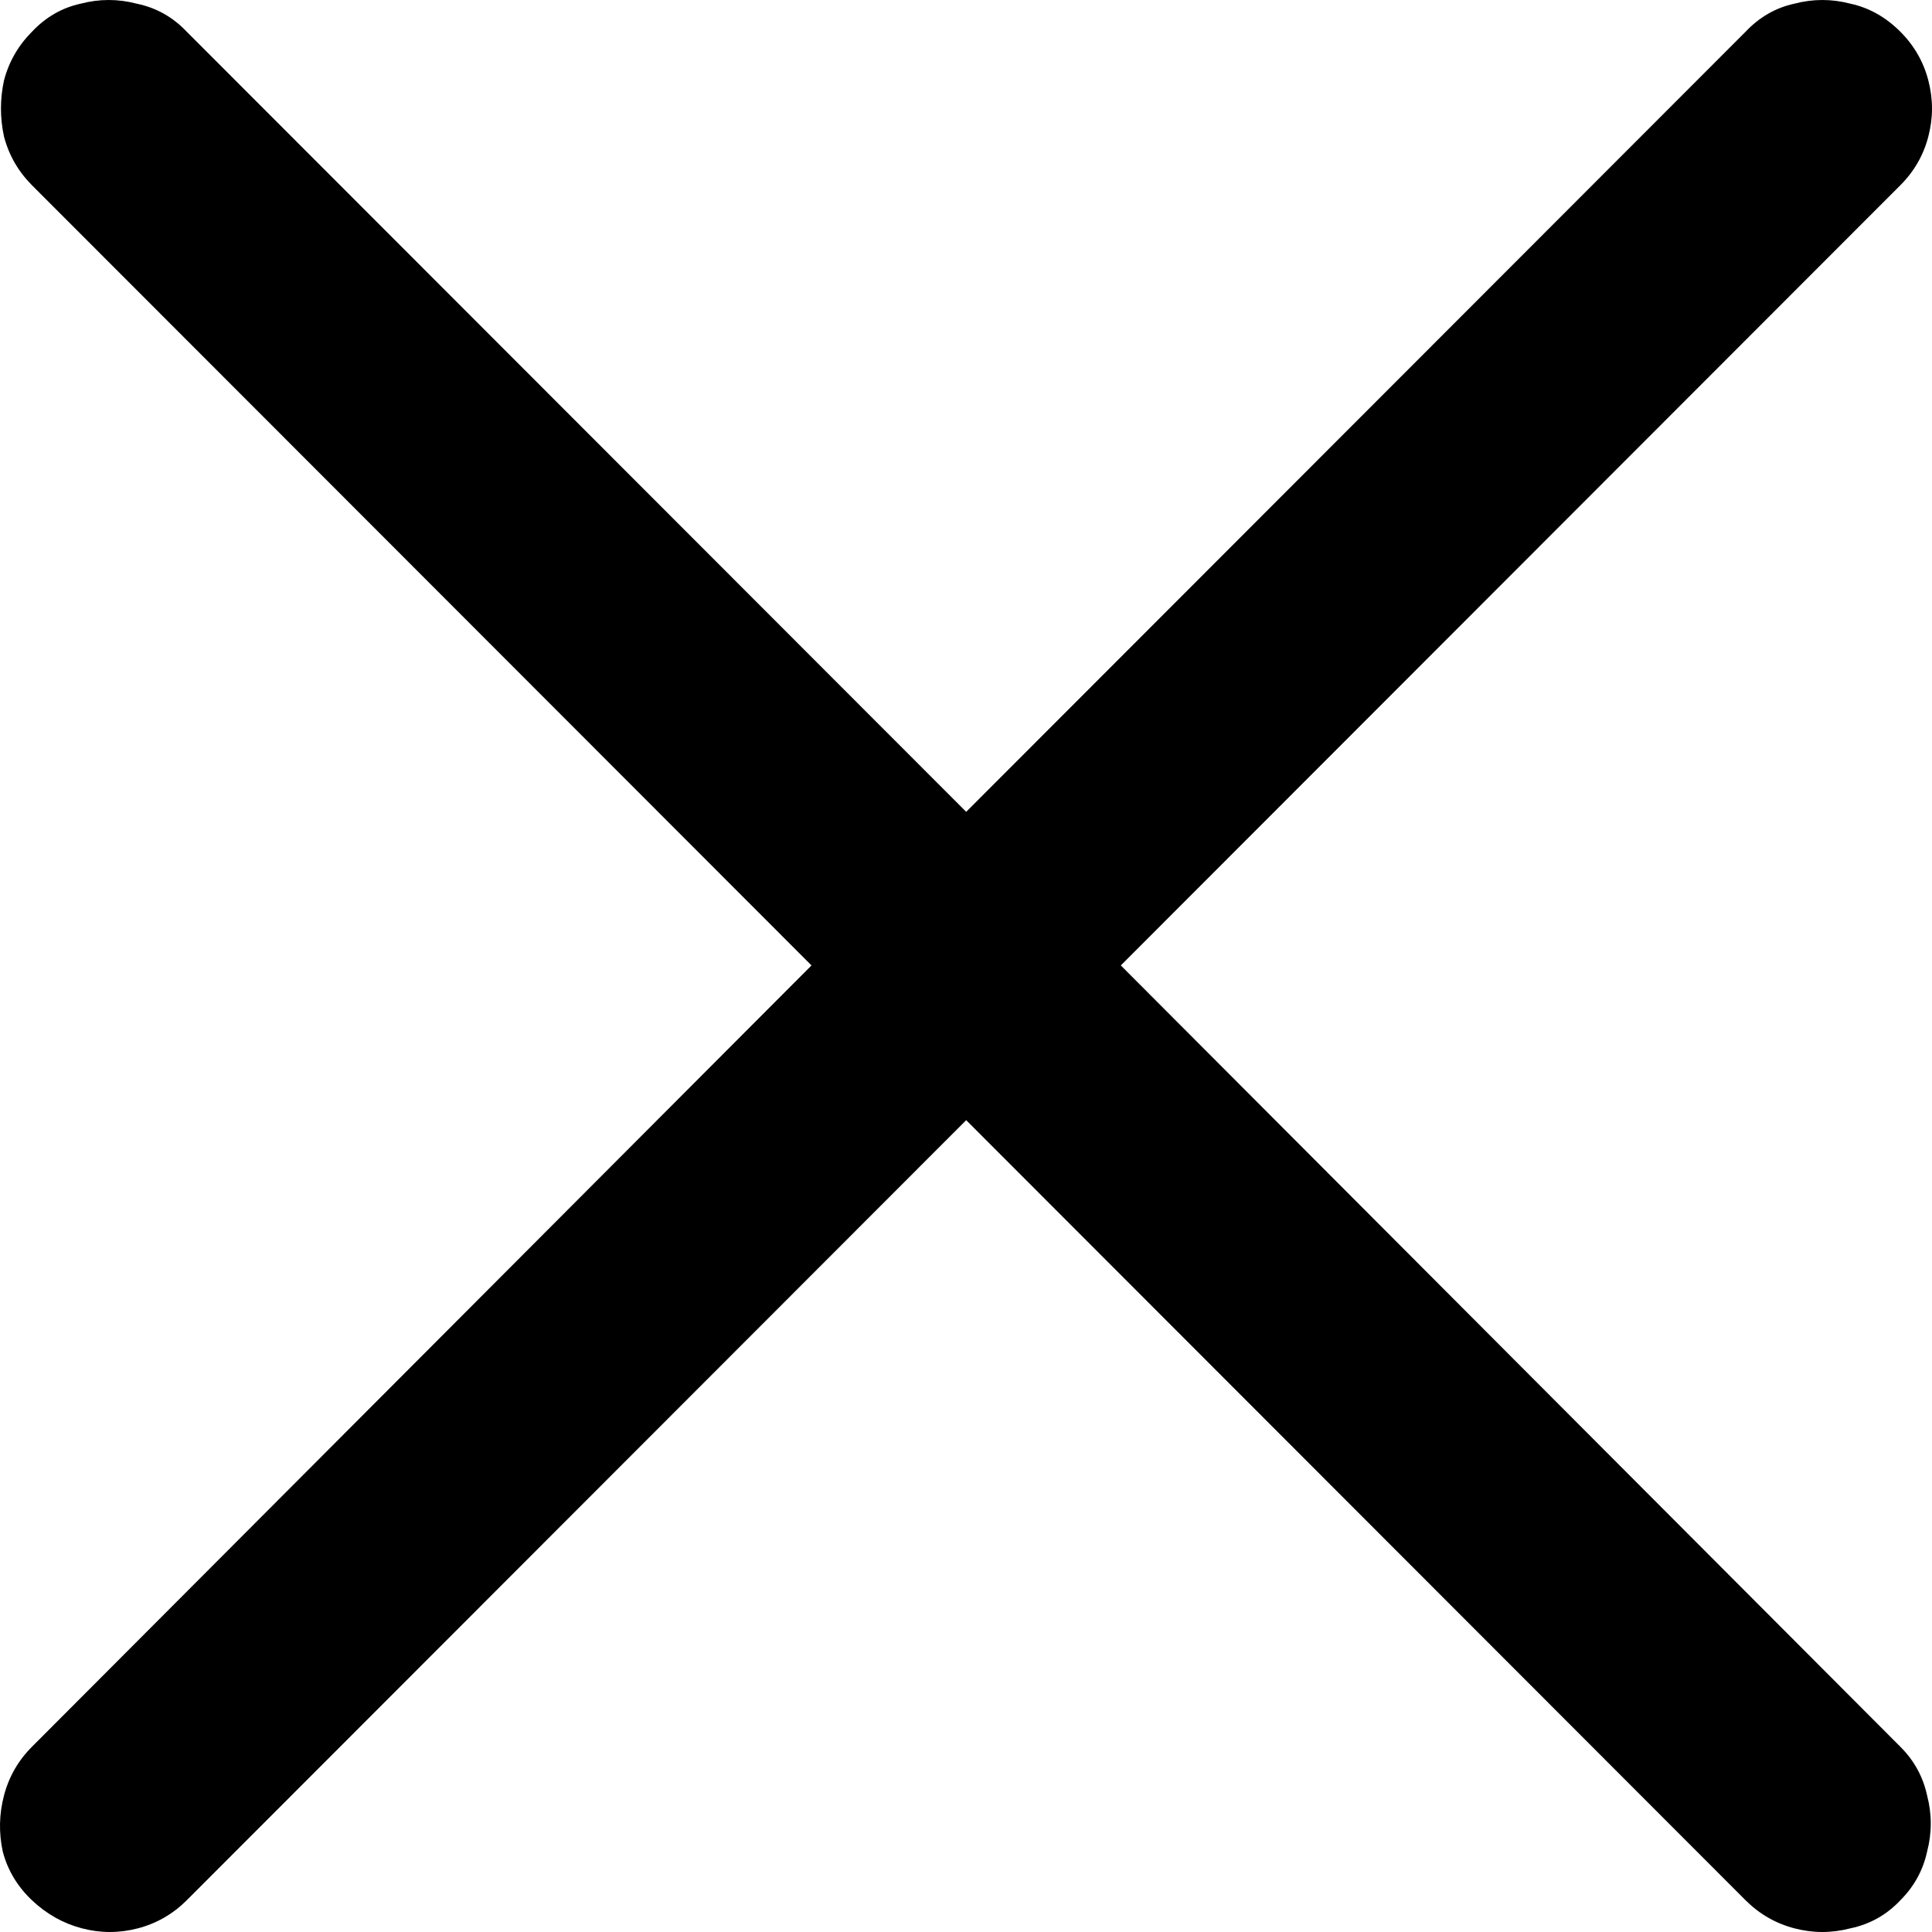
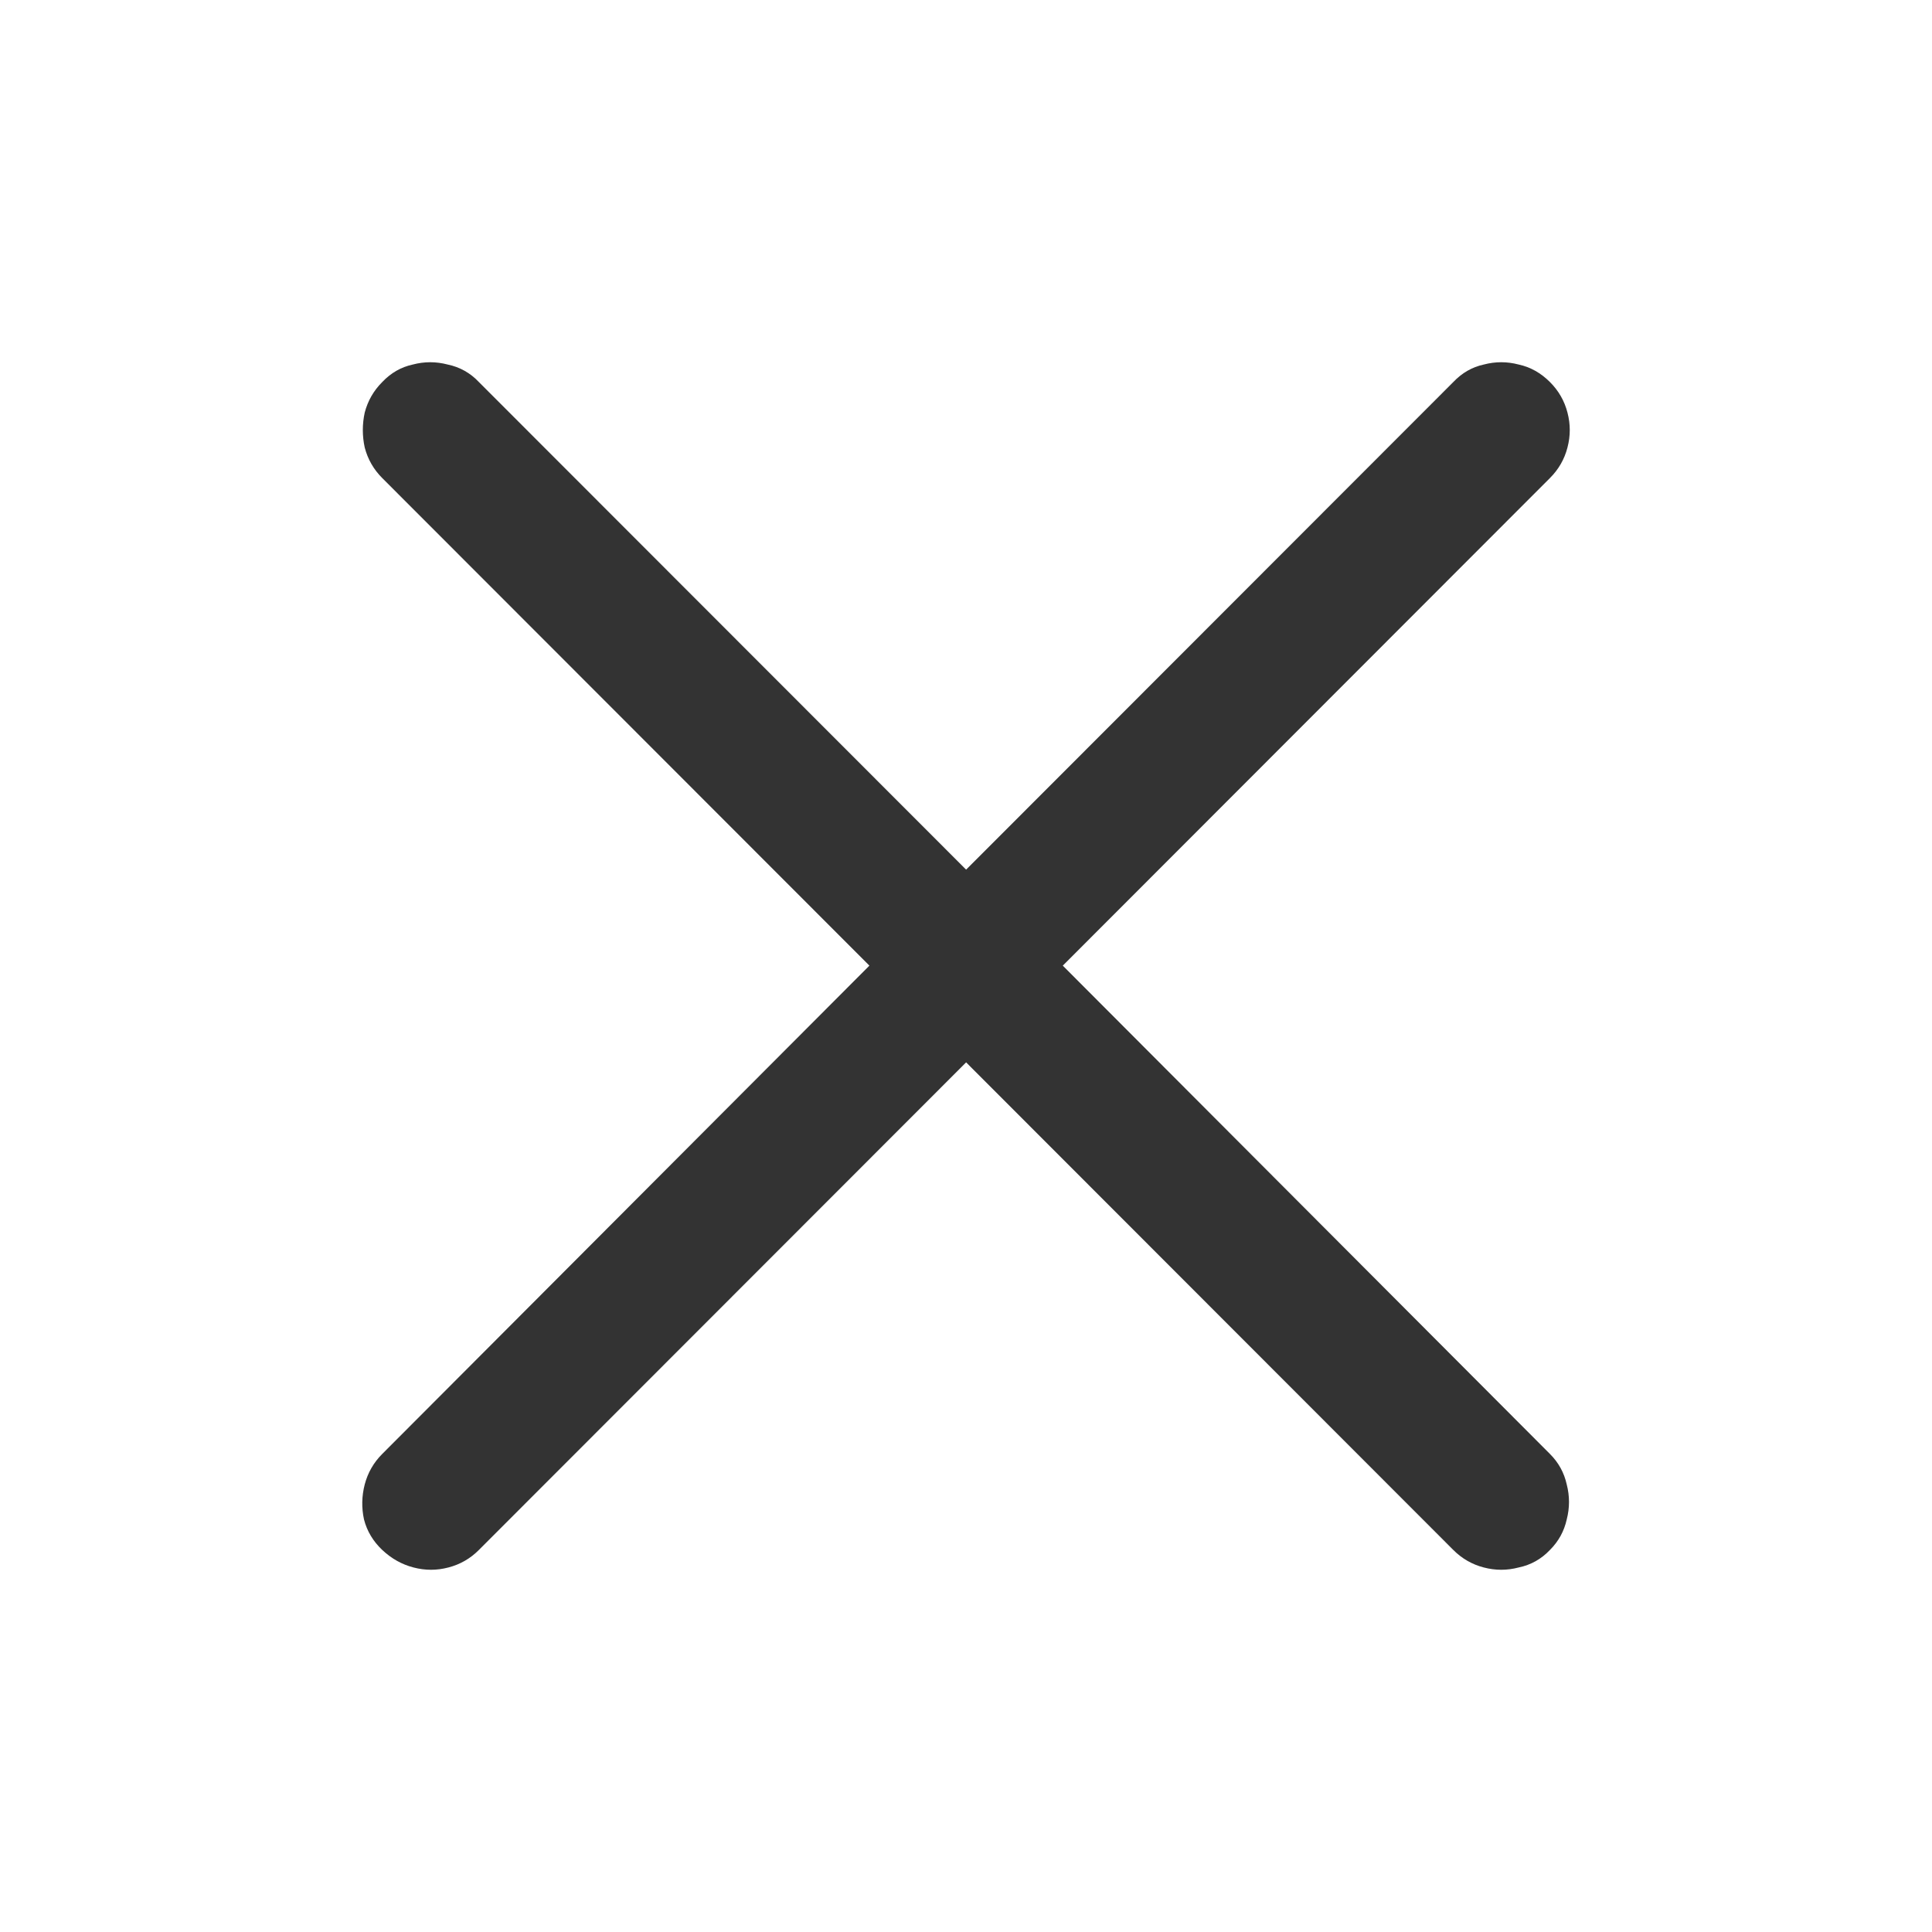
- <svg xmlns="http://www.w3.org/2000/svg" width="30" height="30" viewBox="0 0 30 30" fill="none">
-   <path d="M0.497 29.508C0.724 29.722 0.982 29.867 1.272 29.943C1.562 30.019 1.852 30.019 2.142 29.943C2.432 29.867 2.684 29.722 2.899 29.508L15.003 17.394L27.106 29.508C27.321 29.722 27.573 29.867 27.863 29.943C28.153 30.019 28.443 30.019 28.733 29.943C29.035 29.88 29.294 29.735 29.508 29.508C29.723 29.293 29.861 29.041 29.924 28.751C30 28.461 30 28.17 29.924 27.88C29.861 27.59 29.723 27.337 29.508 27.123L17.404 14.991L29.508 2.877C29.723 2.662 29.868 2.41 29.943 2.12C30.019 1.83 30.019 1.539 29.943 1.249C29.868 0.959 29.723 0.707 29.508 0.492C29.281 0.265 29.023 0.12 28.733 0.057C28.443 -0.019 28.153 -0.019 27.863 0.057C27.573 0.12 27.321 0.265 27.106 0.492L15.003 12.606L2.899 0.492C2.684 0.265 2.426 0.12 2.123 0.057C1.833 -0.019 1.543 -0.019 1.253 0.057C0.963 0.12 0.711 0.265 0.497 0.492C0.283 0.707 0.138 0.959 0.062 1.249C-0.001 1.539 -0.001 1.83 0.062 2.12C0.138 2.41 0.283 2.662 0.497 2.877L12.601 14.991L0.497 27.123C0.283 27.337 0.138 27.59 0.062 27.88C-0.014 28.17 -0.02 28.461 0.043 28.751C0.119 29.041 0.27 29.293 0.497 29.508Z" fill="black" />
+ <svg xmlns="http://www.w3.org/2000/svg" width="32" height="32" viewBox="0 0 32 32" fill="none">
+   <path d="M6.331 25.672C6.483 25.815 6.655 25.912 6.848 25.962C7.042 26.013 7.235 26.013 7.428 25.962C7.621 25.912 7.79 25.815 7.932 25.672L16.002 17.596L24.071 25.672C24.214 25.815 24.382 25.912 24.575 25.962C24.769 26.013 24.962 26.013 25.155 25.962C25.357 25.92 25.529 25.823 25.672 25.672C25.815 25.529 25.907 25.361 25.95 25.167C26 24.974 26 24.78 25.95 24.587C25.907 24.393 25.815 24.225 25.672 24.082L17.603 15.994L25.672 7.918C25.815 7.775 25.912 7.607 25.962 7.413C26.013 7.22 26.013 7.026 25.962 6.833C25.912 6.639 25.815 6.471 25.672 6.328C25.521 6.177 25.349 6.08 25.155 6.038C24.962 5.987 24.769 5.987 24.575 6.038C24.382 6.08 24.214 6.177 24.071 6.328L16.002 14.404L7.932 6.328C7.79 6.177 7.617 6.08 7.416 6.038C7.222 5.987 7.029 5.987 6.836 6.038C6.642 6.08 6.474 6.177 6.331 6.328C6.188 6.471 6.092 6.639 6.041 6.833C5.999 7.026 5.999 7.22 6.041 7.413C6.092 7.607 6.188 7.775 6.331 7.918L14.4 15.994L6.331 24.082C6.188 24.225 6.092 24.393 6.041 24.587C5.991 24.78 5.987 24.974 6.029 25.167C6.079 25.361 6.18 25.529 6.331 25.672Z" fill="#333333" />
</svg>
